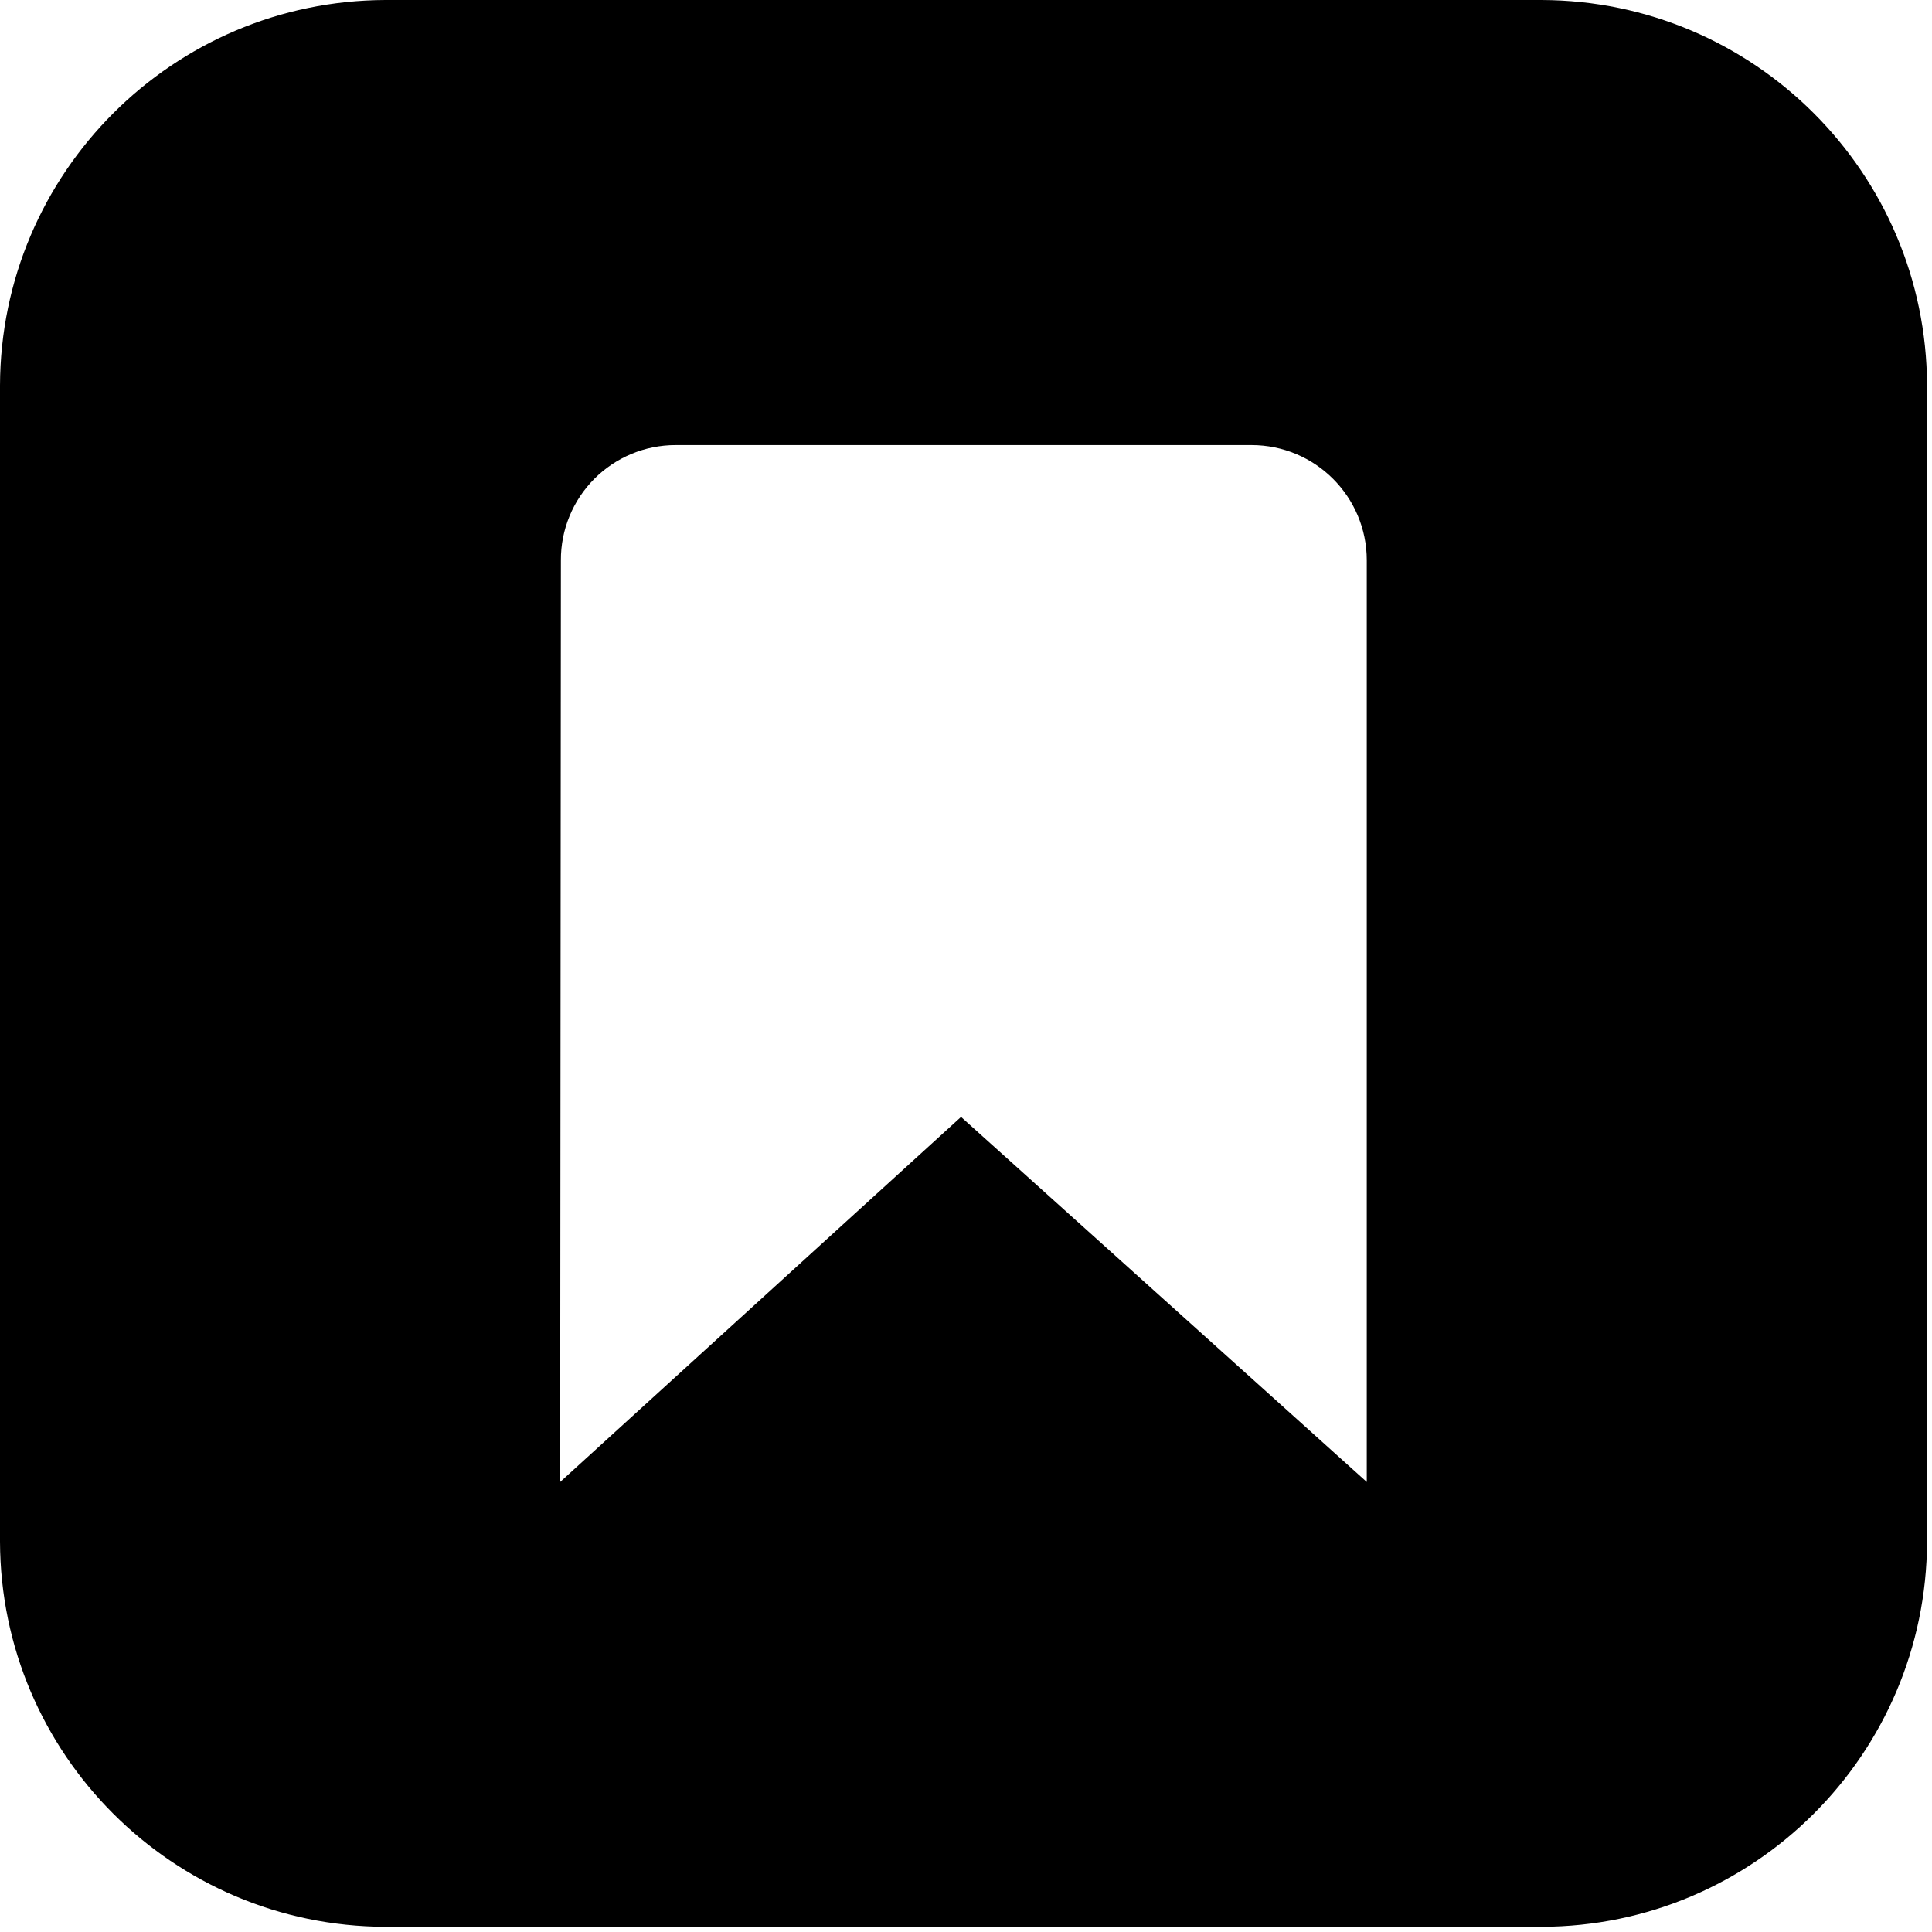
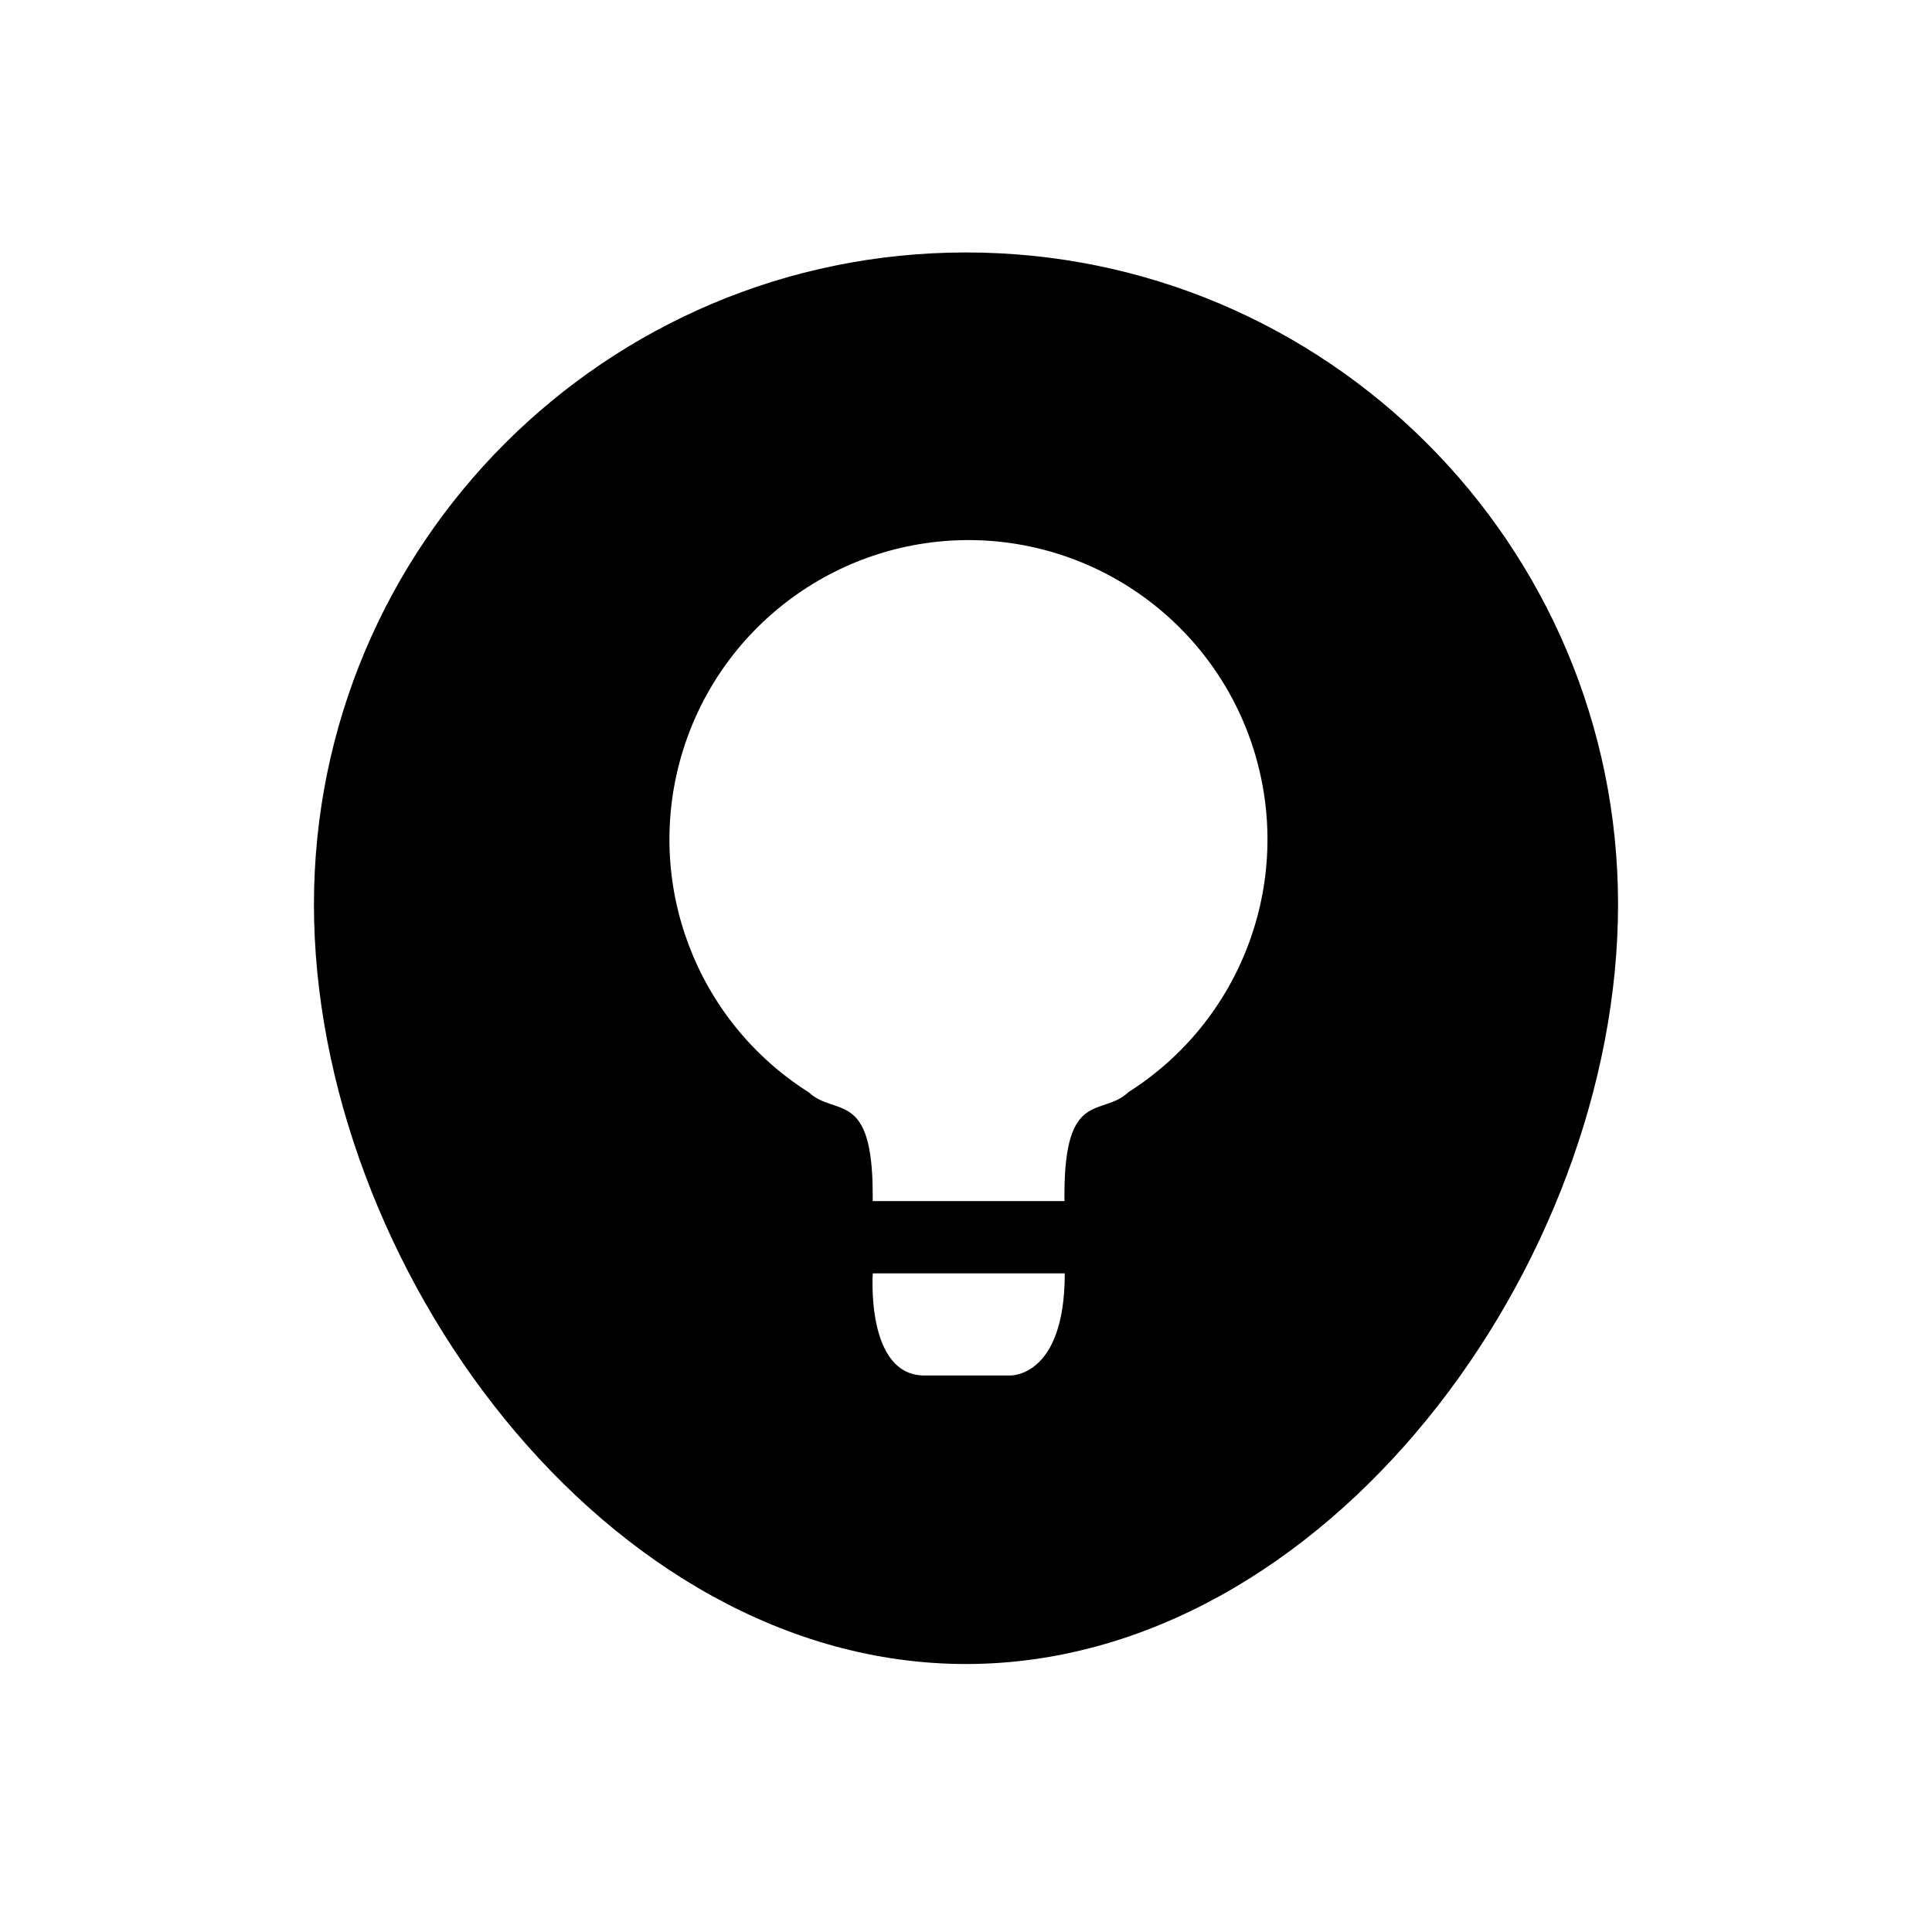
- <svg xmlns="http://www.w3.org/2000/svg" t="1719069903360" class="icon" viewBox="0 0 1024 1024" version="1.1" p-id="4288" width="200" height="200">
-   <path d="M297.28 296.96a60.8 60.8 0 0 1 60.736-61.056h305.28c33.792 0 61.12 27.328 61.12 61.056v488.512L509.376 592l-212.48 193.472 0.384-488.512z m724.096 520.128V204.288A204.928 204.928 0 0 0 817.088 0H204.288A204.928 204.928 0 0 0 0 204.288v612.8a204.8 204.8 0 0 0 204.288 204.16h612.8a204.8 204.8 0 0 0 204.288-204.16z" p-id="4289" />
+ <svg xmlns="http://www.w3.org/2000/svg" id="图层_1" data-name="图层 1" viewBox="0 0 240 240">
+   <path d="M120,31.36a81,81,0,0,0-81,81c0,44.73,36.26,94.35,81,94.35s81-49.62,81-94.35A81,81,0,0,0,120,31.36Zm5.4,139.51H114.84c-7.32,0-6.42-12.69-6.42-12.69h23.85C132.27,171.25,125.4,170.87,125.4,170.87Zm14.75-35.17c-3.27,3.06-7.92-.46-7.92,12.69v.81H108.41v-.81c0-13.15-4.65-9.63-7.93-12.69a37.18,37.18,0,0,1,19.83-68.61h0a37.18,37.18,0,0,1,19.82,68.61Z" />
</svg>
